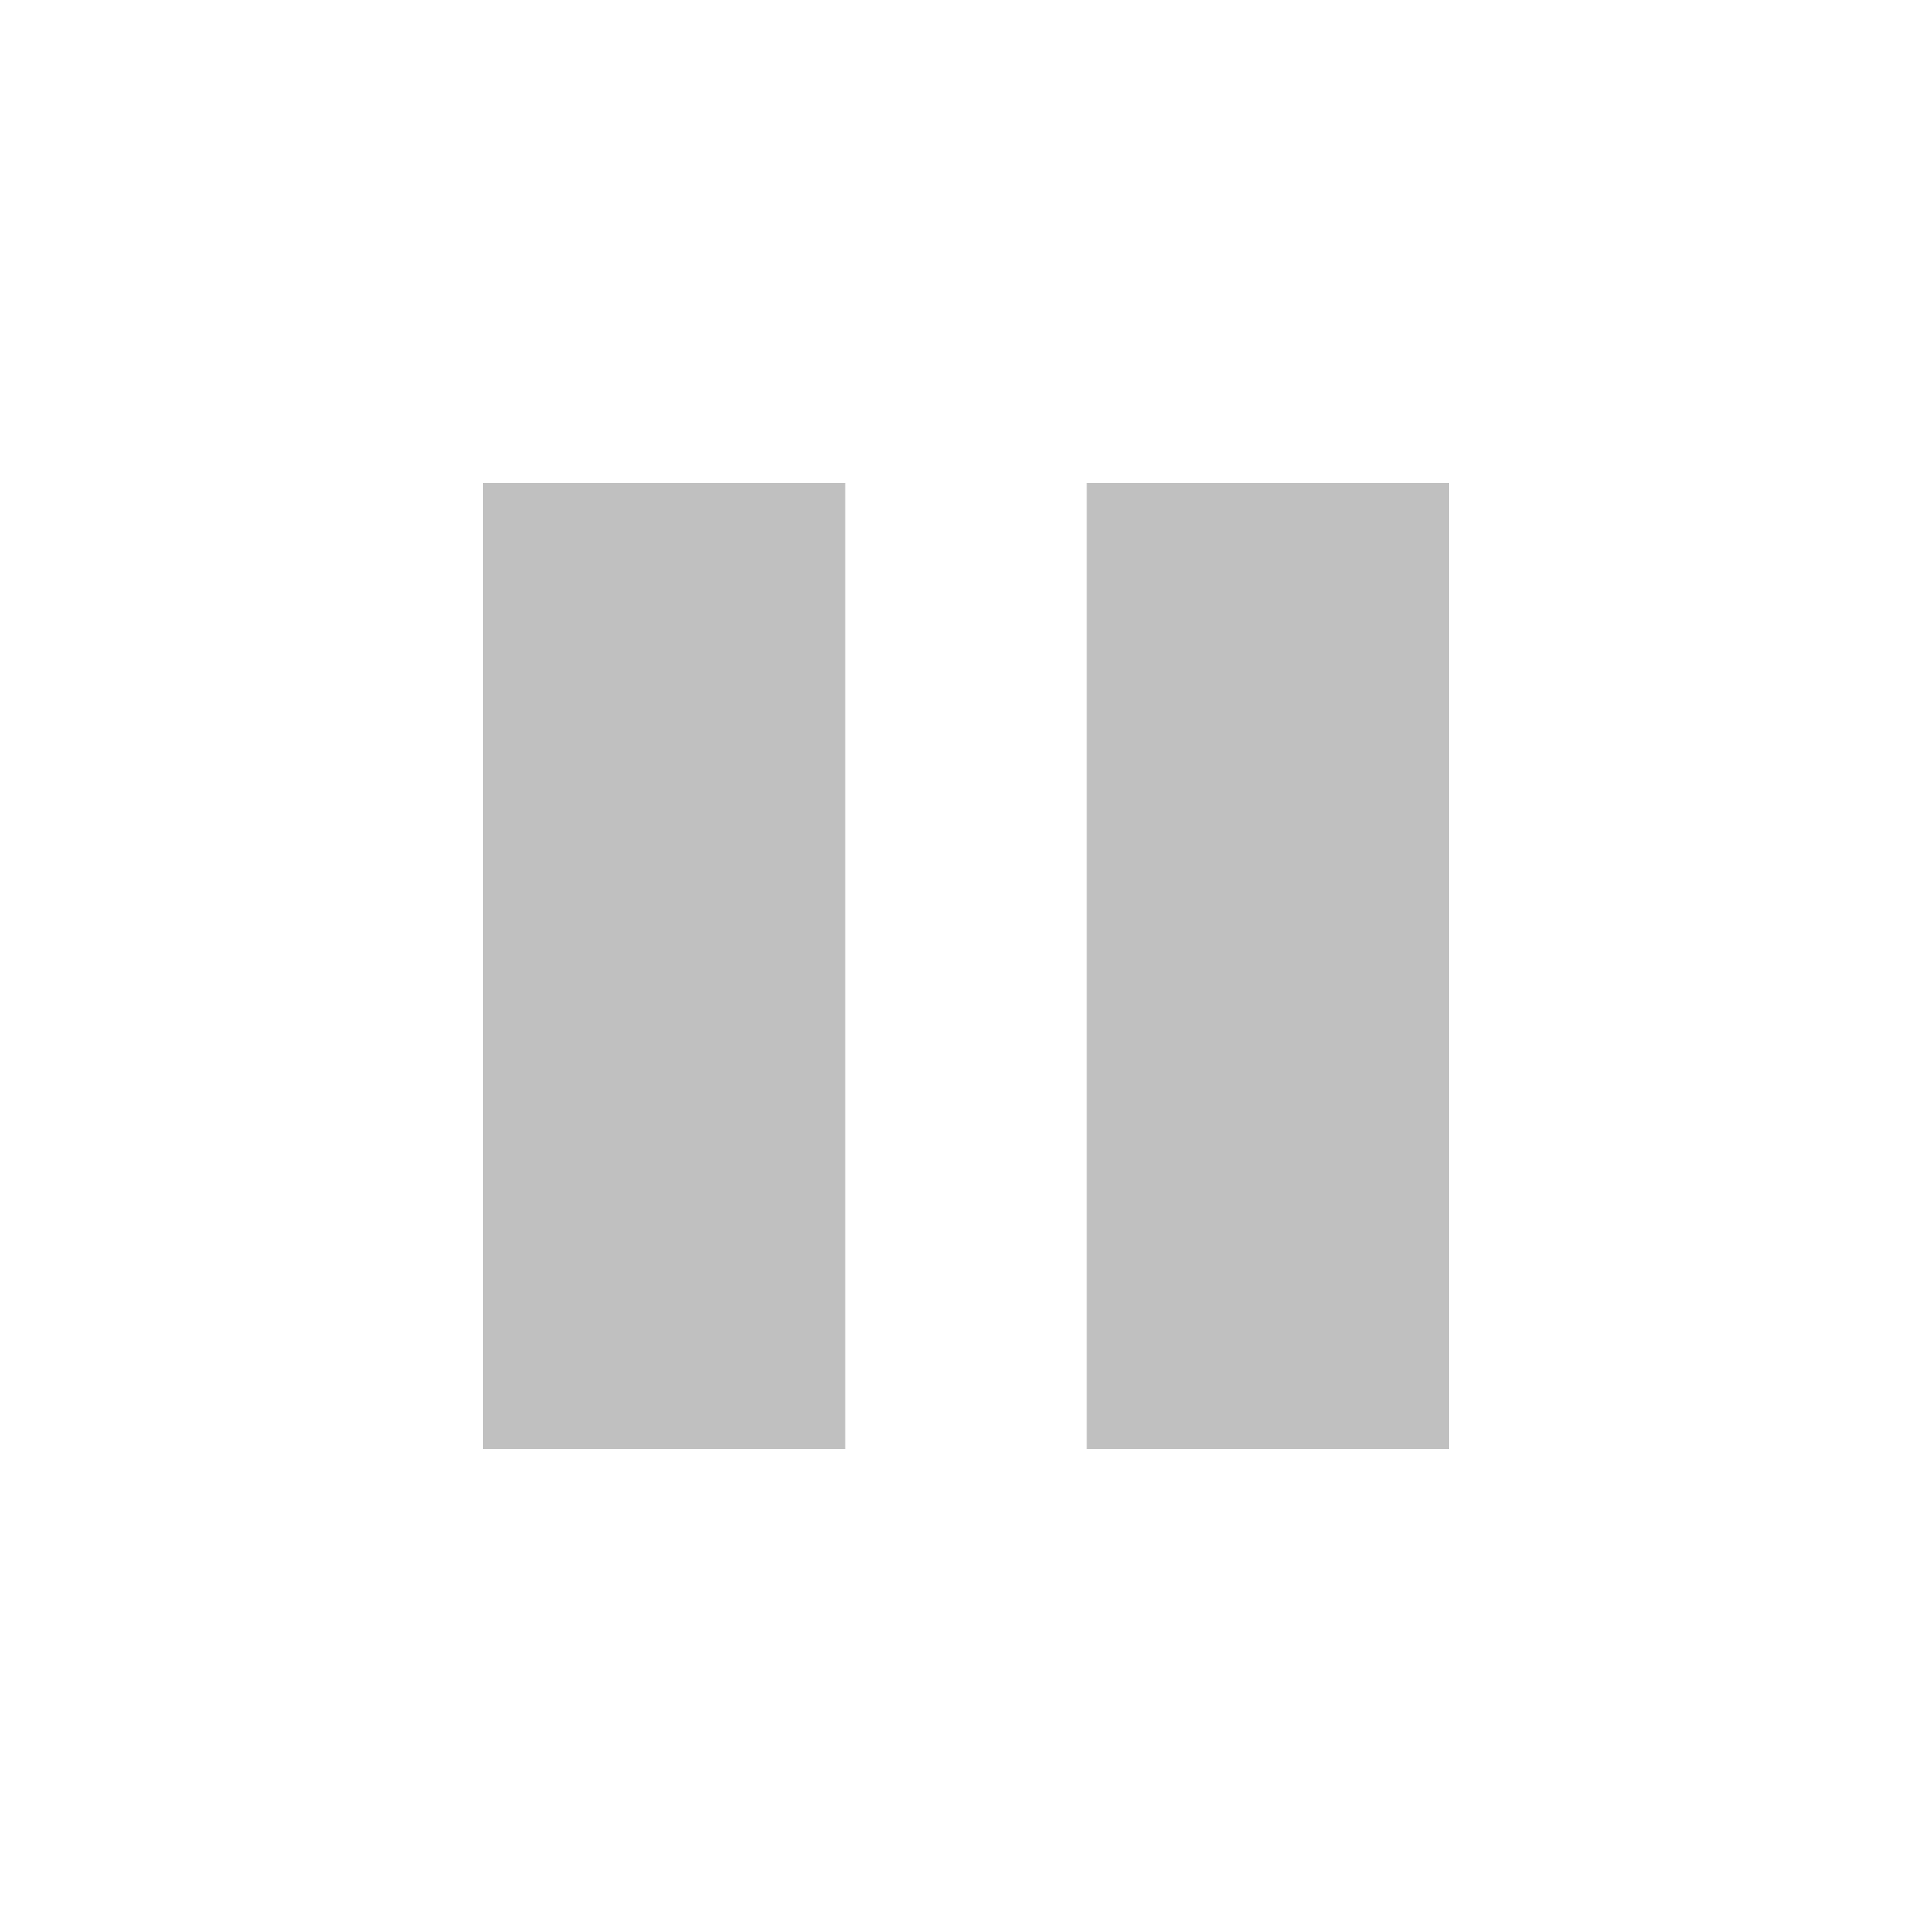
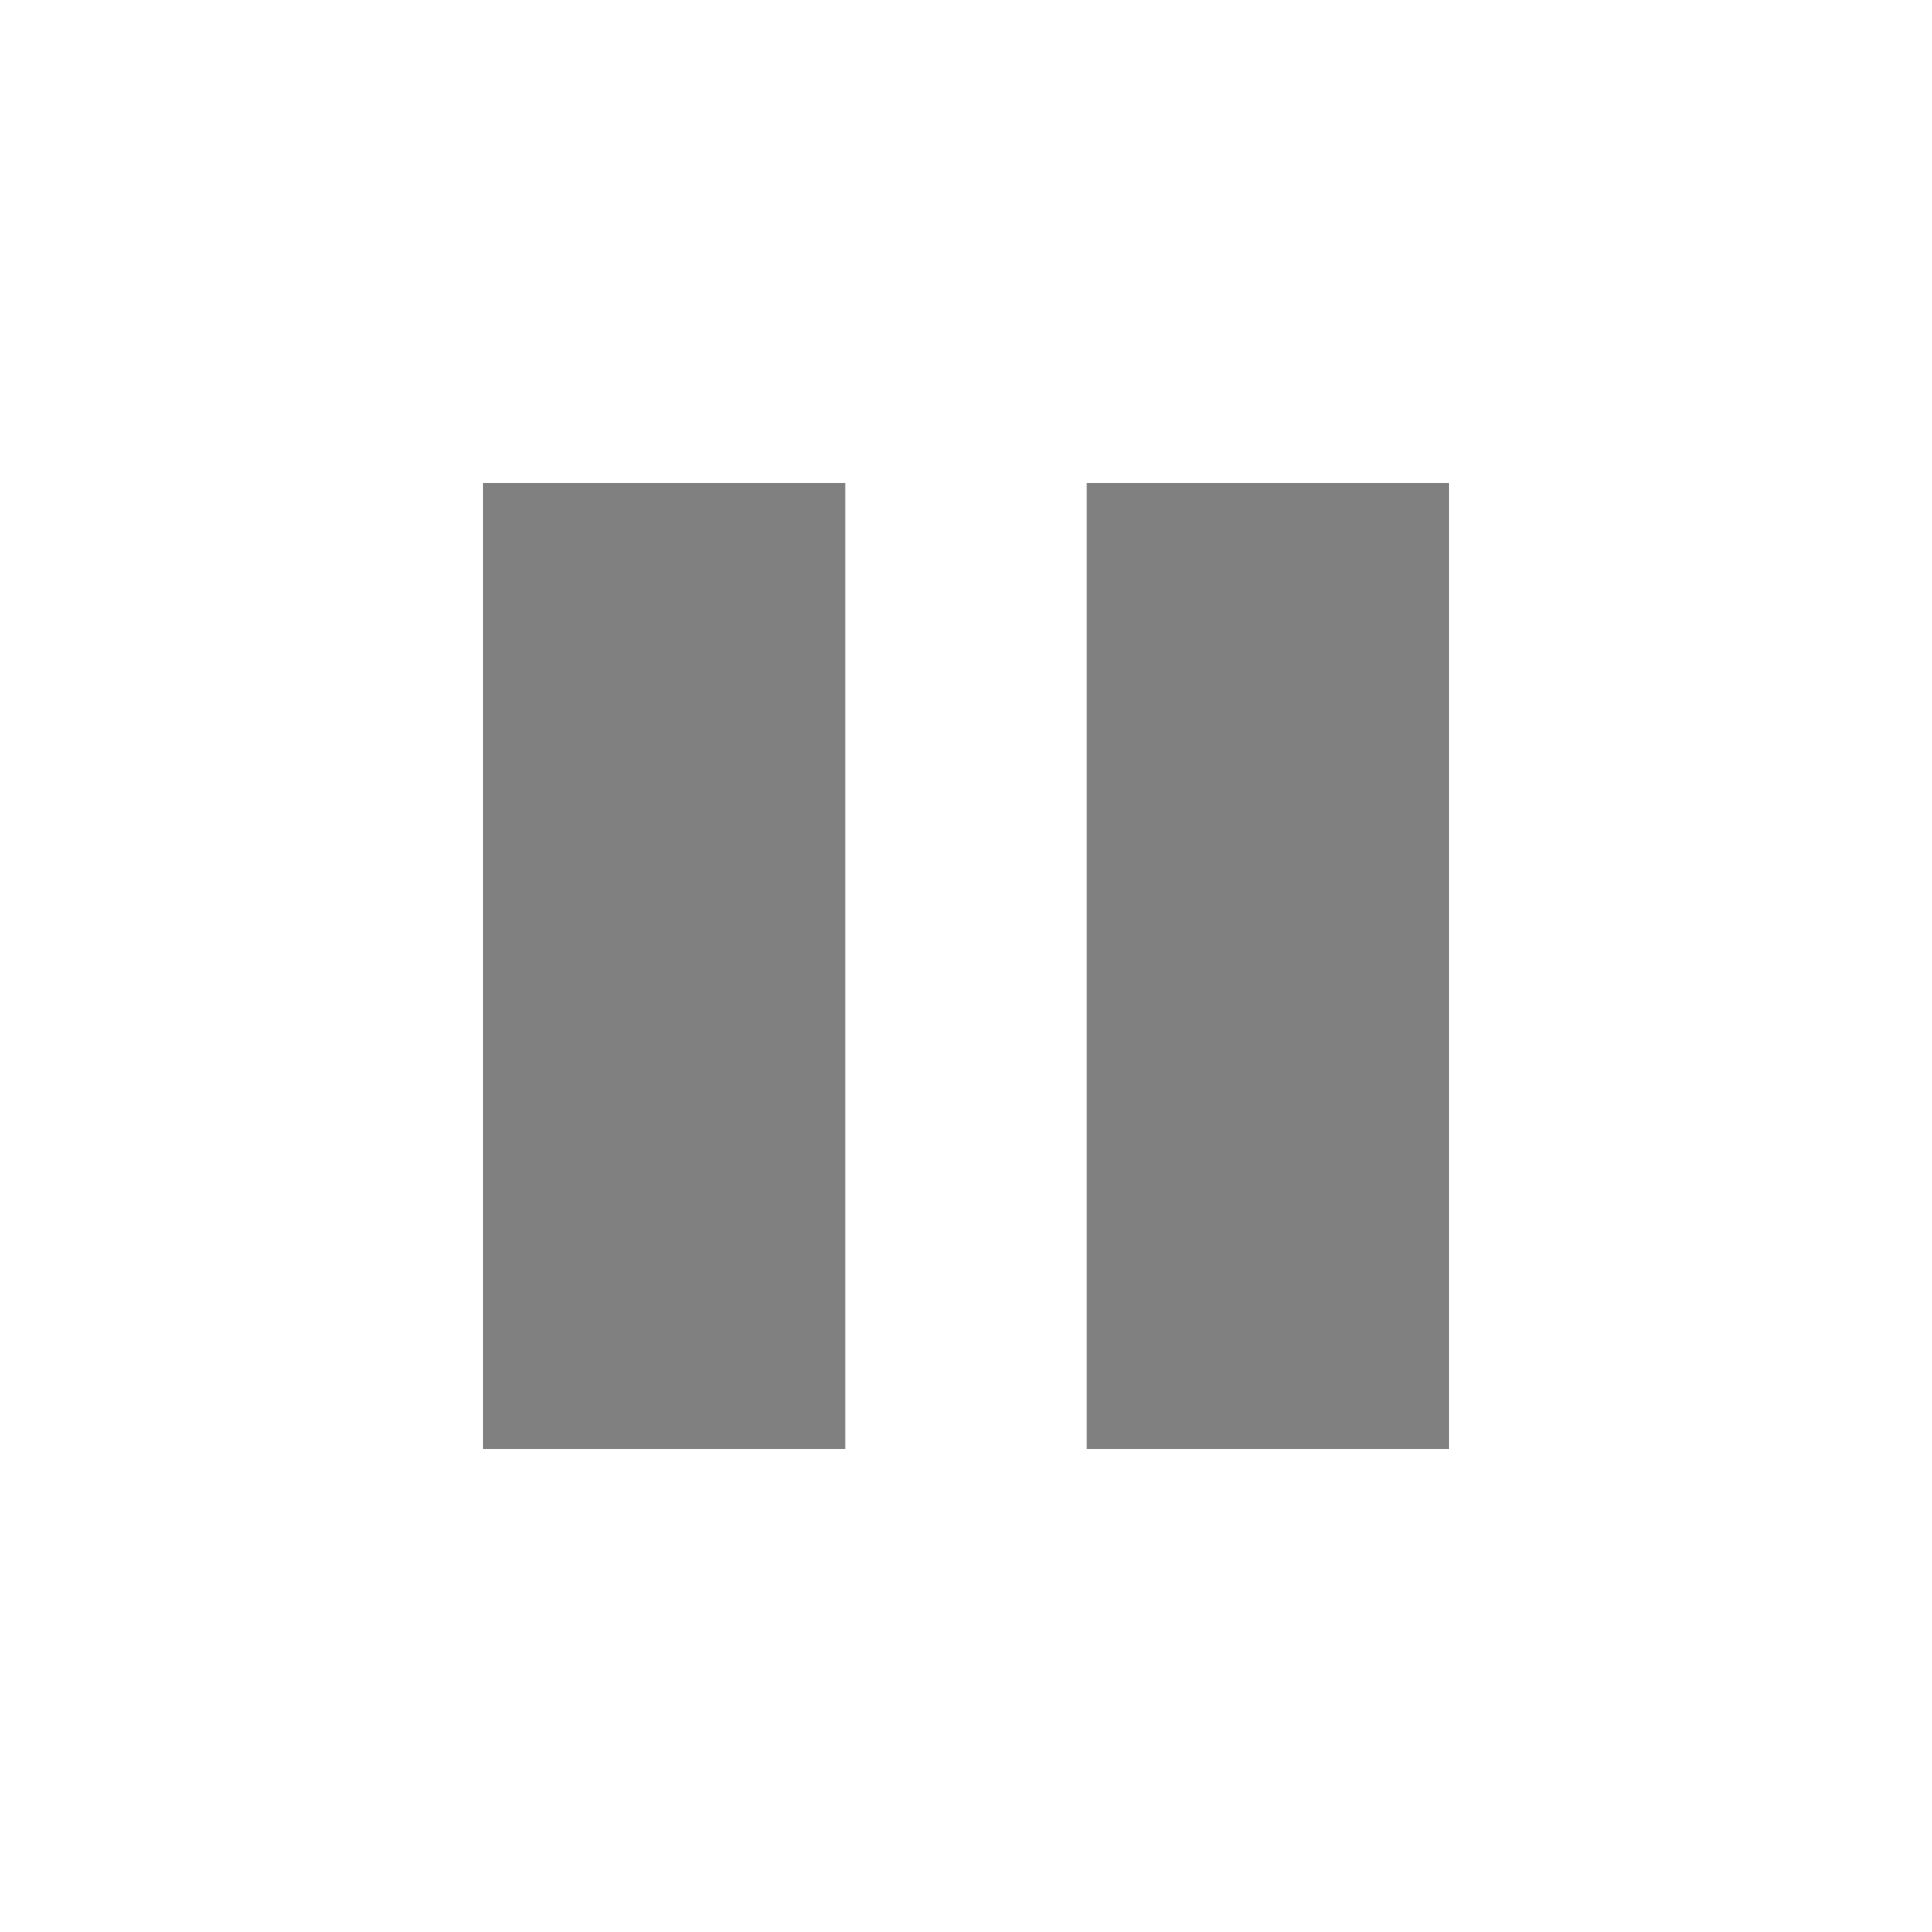
<svg xmlns="http://www.w3.org/2000/svg" width="32" height="32" id="svg2" version="1.1">
  <defs id="defs4" />
  <g id="layer1" transform="translate(0,-1020.362)">
-     <rect style="fill:#c0c0c0;fill-opacity:1;stroke:none" id="rect3840" width="6" height="16" x="8" y="1028.362" />
-     <rect y="1028.362" x="18" height="16" width="6" id="rect3861" style="fill:#c0c0c0;fill-opacity:1;stroke:none" />
+     <rect style="fill:#808080;fill-opacity:1;stroke:none" id="rect3840" width="6" height="16" x="8" y="1028.362" />
+     <rect y="1028.362" x="18" height="16" width="6" id="rect3861" style="fill:#808080;fill-opacity:1;stroke:none" />
  </g>
</svg>
